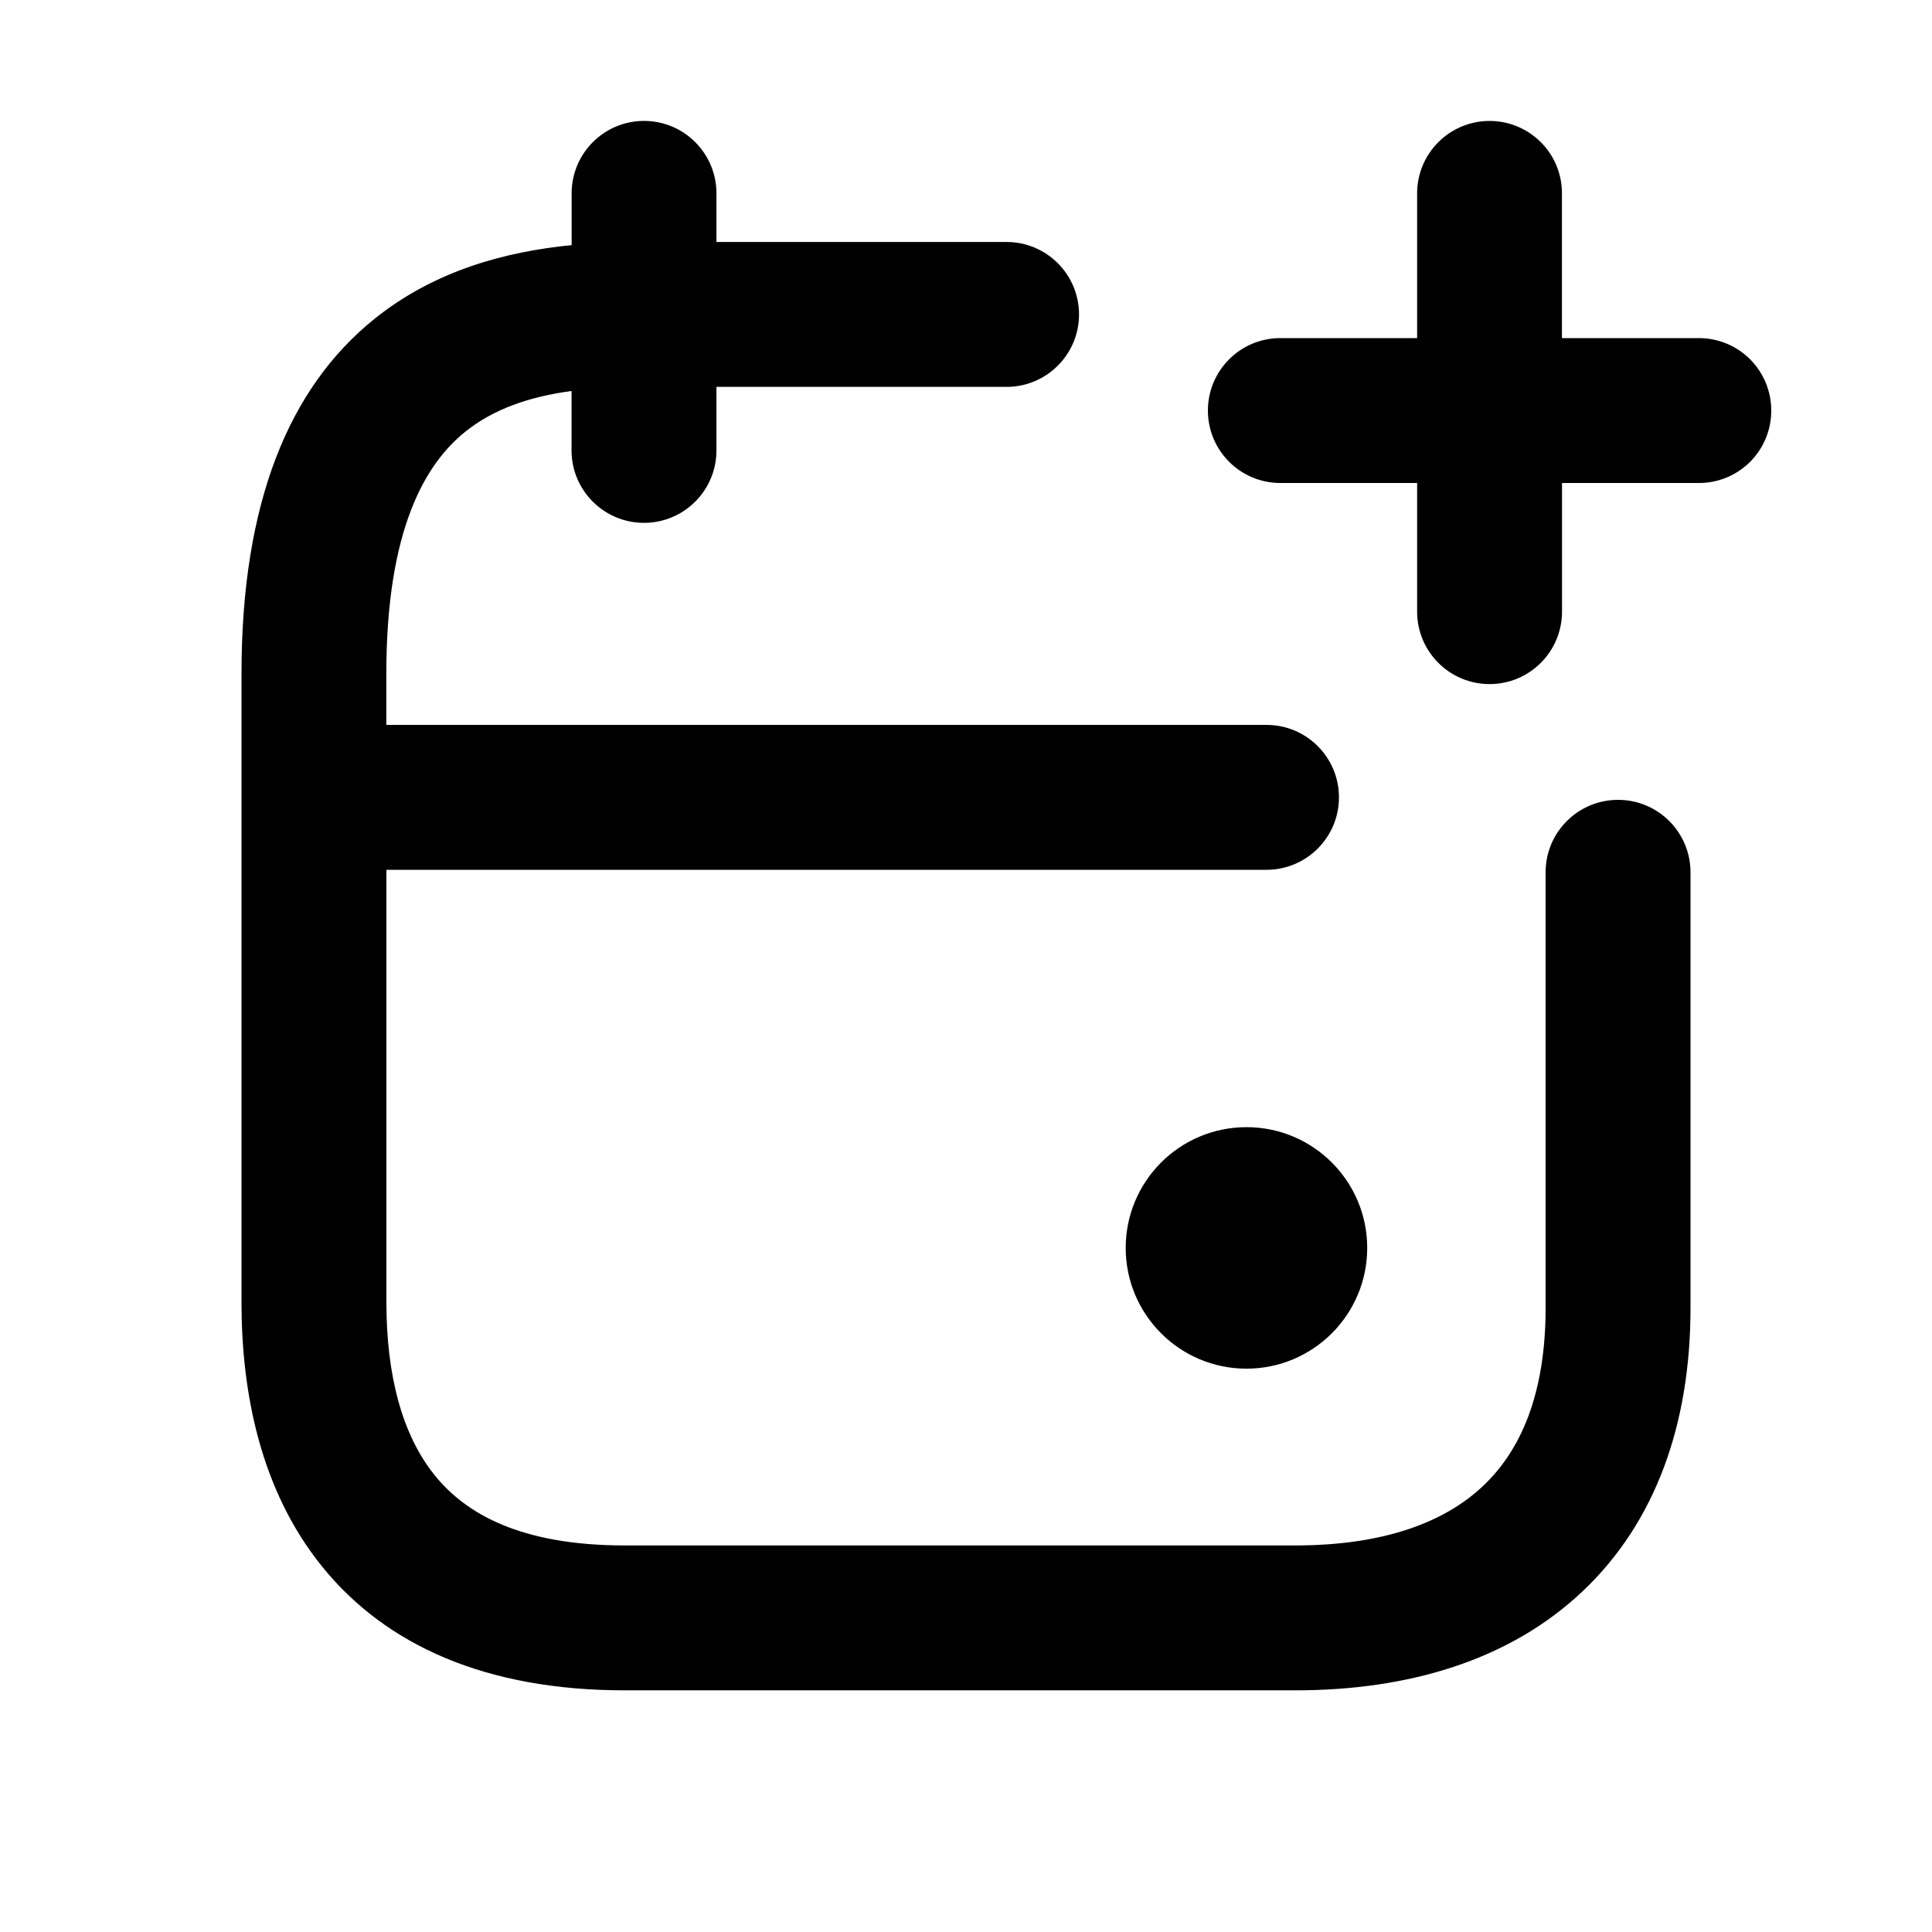
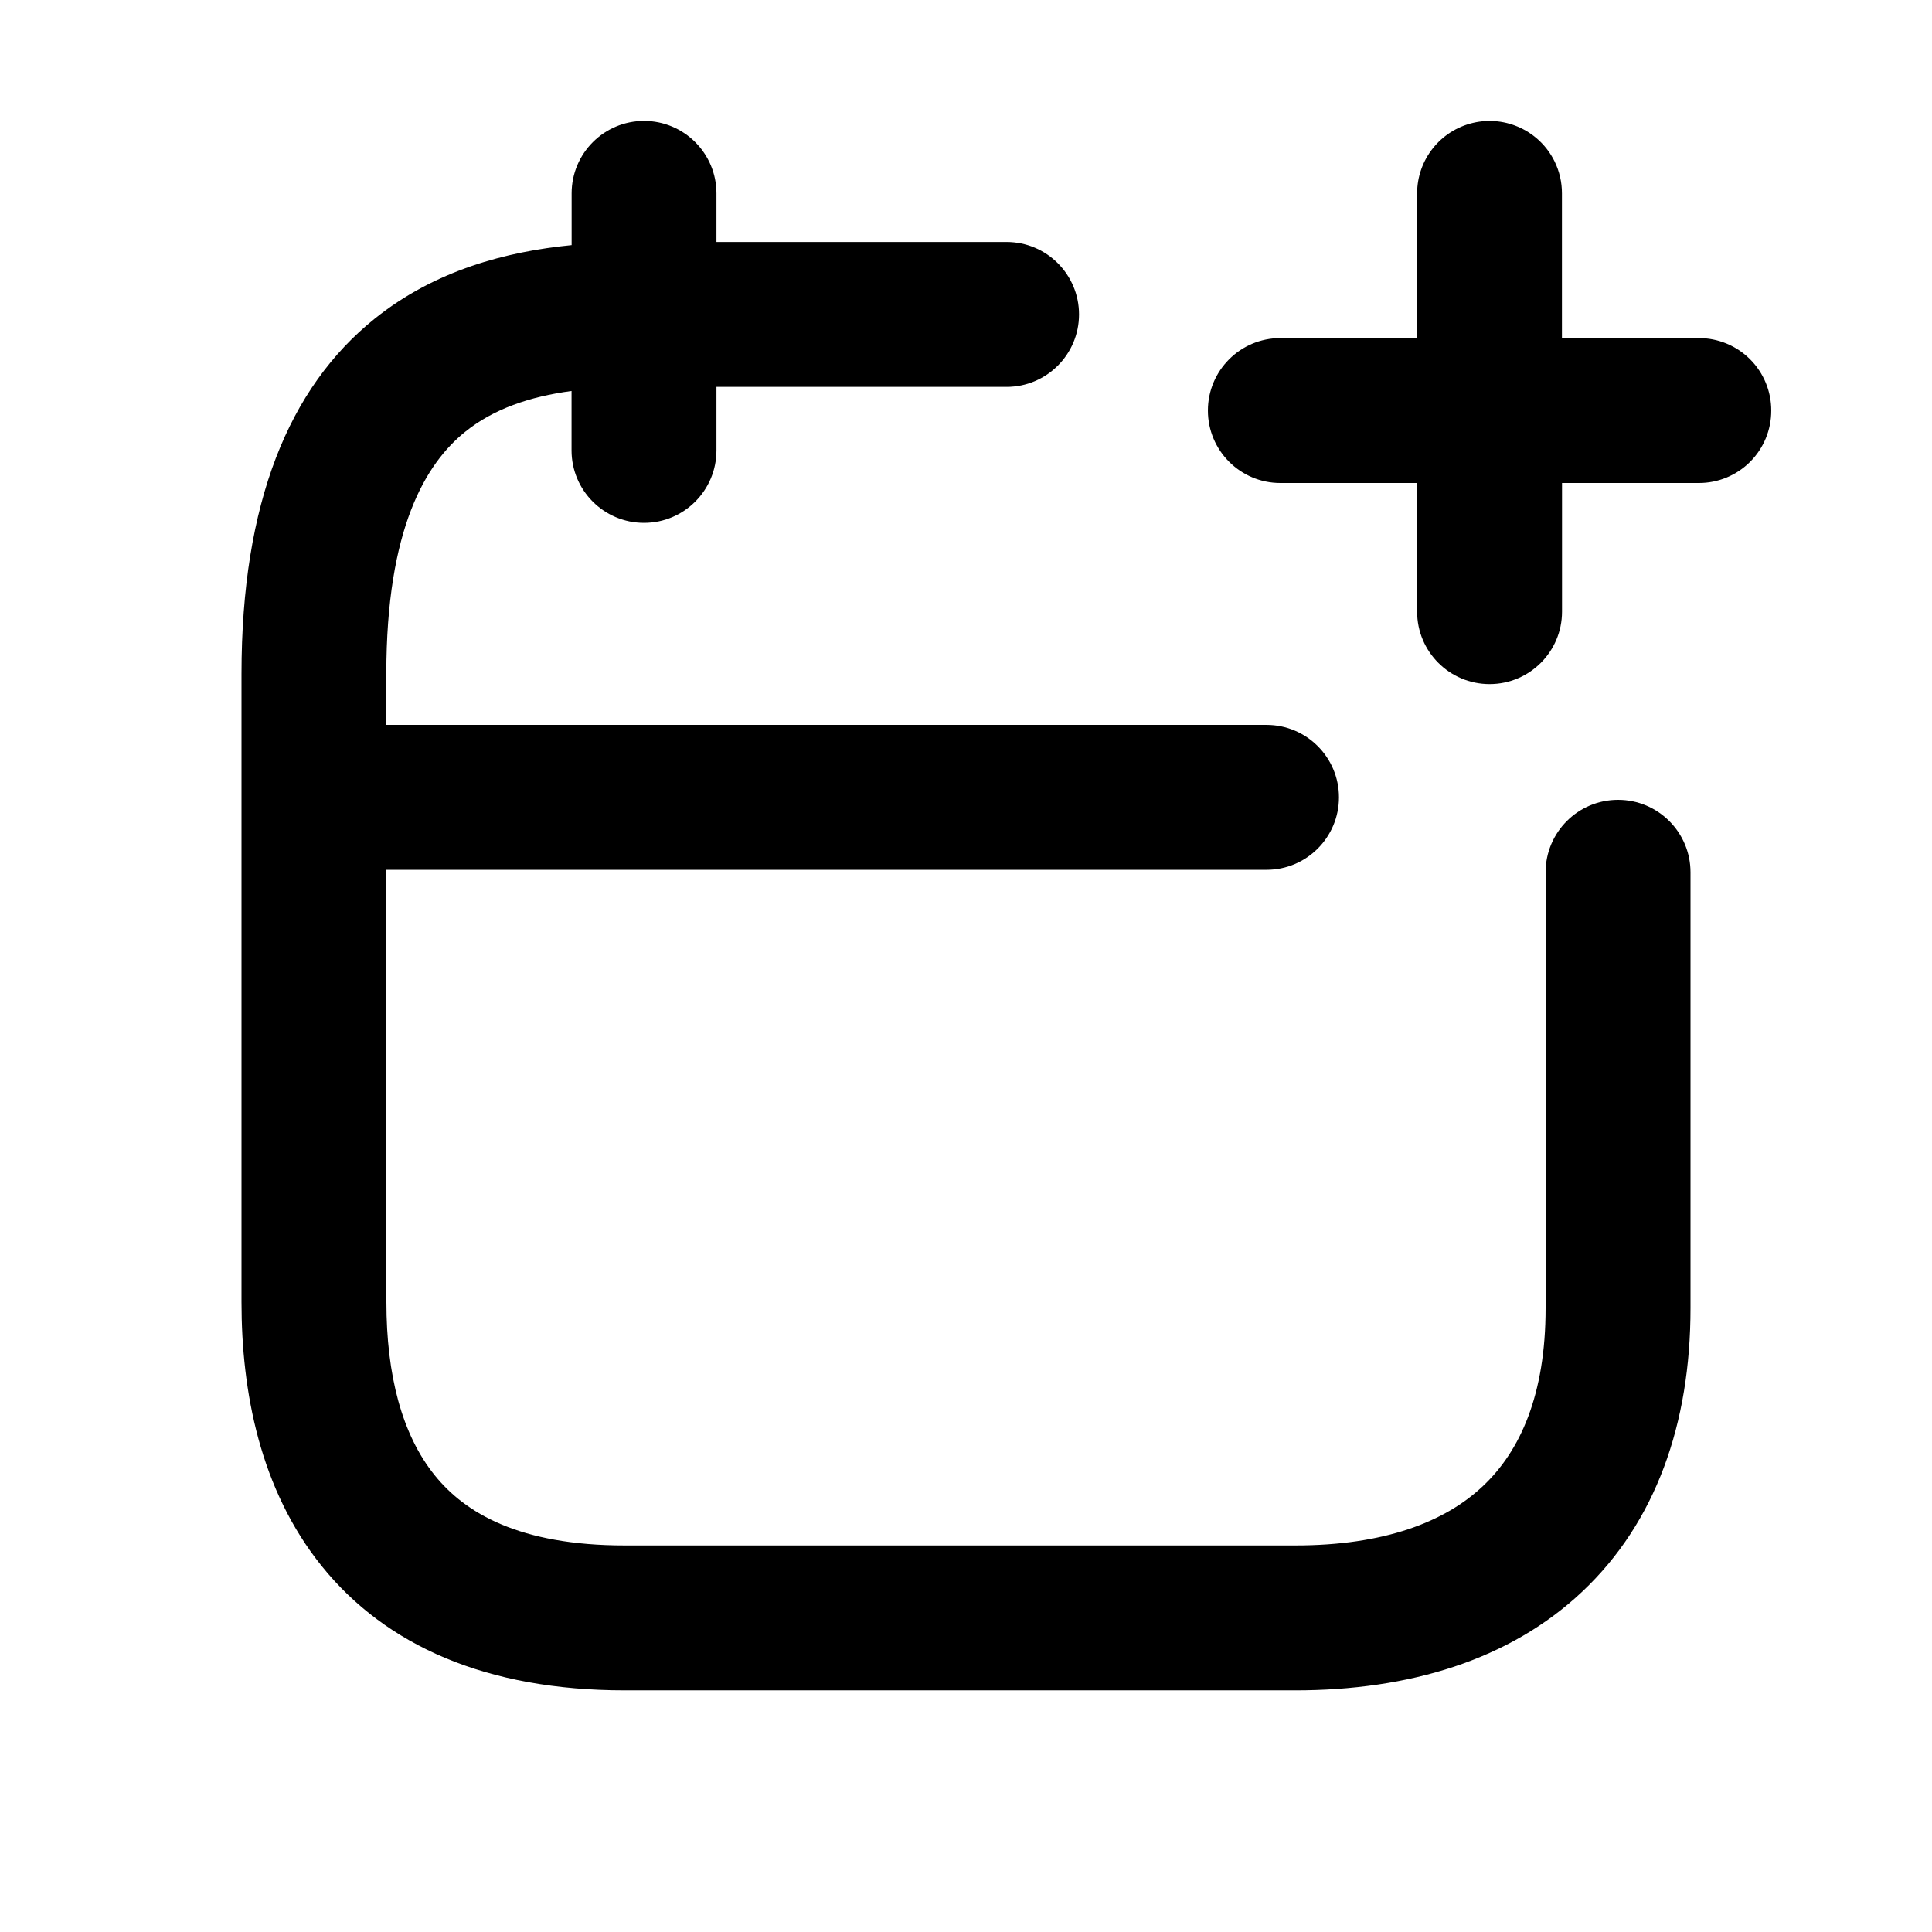
<svg xmlns="http://www.w3.org/2000/svg" width="24" height="24" fill="currentColor" viewBox="0 0 24 24">
-   <path d="M19.311 2.004a.9.9 0 0 0-1.707.398V4.2h-1.699a.9.9 0 1 0 0 1.8h1.699v1.598a.9.9 0 1 0 1.8 0V6h1.699a.897.897 0 0 0 .9-.9.898.898 0 0 0-.9-.9h-1.7V2.402a.897.897 0 0 0-.092-.398Z M8 1.502a.9.9 0 0 1 .9.9v.604h3.604a.9.9 0 1 1 0 1.8H8.9v.789a.9.9 0 0 1-1.8 0v-.738c-.522.07-.97.224-1.32.506-.489.393-.981 1.198-.981 3.008v.634h10.934a.9.9 0 0 1 0 1.8H4.8v5.371c0 .902.192 1.645.6 2.15.377.469 1.054.872 2.36.872h8.331c1.106 0 1.859-.292 2.33-.737.464-.436.779-1.135.779-2.211v-5.414a.9.9 0 0 1 1.8 0v5.414c0 1.436-.432 2.661-1.344 3.521-.903.852-2.155 1.227-3.565 1.227h-8.33c-1.712 0-2.965-.552-3.763-1.542-.769-.954-.998-2.171-.998-3.28V8.371c0-2.127.589-3.555 1.652-4.41.752-.605 1.638-.836 2.449-.916v-.643a.9.9 0 0 1 .9-.9Z M16.984 15.502a1.5 1.5 0 1 1-3 0 1.5 1.5 0 0 1 3 0Z" />
+   <path d="M19.311 2.004a.9.9 0 0 0-1.707.398V4.2h-1.699a.9.9 0 1 0 0 1.8h1.699v1.598a.9.9 0 1 0 1.8 0V6h1.699a.897.897 0 0 0 .9-.9.898.898 0 0 0-.9-.9h-1.7V2.402a.897.897 0 0 0-.092-.398Z M8 1.502a.9.9 0 0 1 .9.9v.604h3.604a.9.9 0 1 1 0 1.8H8.9v.789a.9.9 0 0 1-1.8 0v-.738c-.522.07-.97.224-1.32.506-.489.393-.981 1.198-.981 3.008v.634h10.934a.9.9 0 0 1 0 1.8H4.8v5.371c0 .902.192 1.645.6 2.15.377.469 1.054.872 2.36.872h8.331c1.106 0 1.859-.292 2.33-.737.464-.436.779-1.135.779-2.211v-5.414a.9.9 0 0 1 1.8 0v5.414c0 1.436-.432 2.661-1.344 3.521-.903.852-2.155 1.227-3.565 1.227h-8.33c-1.712 0-2.965-.552-3.763-1.542-.769-.954-.998-2.171-.998-3.28V8.371c0-2.127.589-3.555 1.652-4.41.752-.605 1.638-.836 2.449-.916v-.643a.9.9 0 0 1 .9-.9Z" />
</svg>
